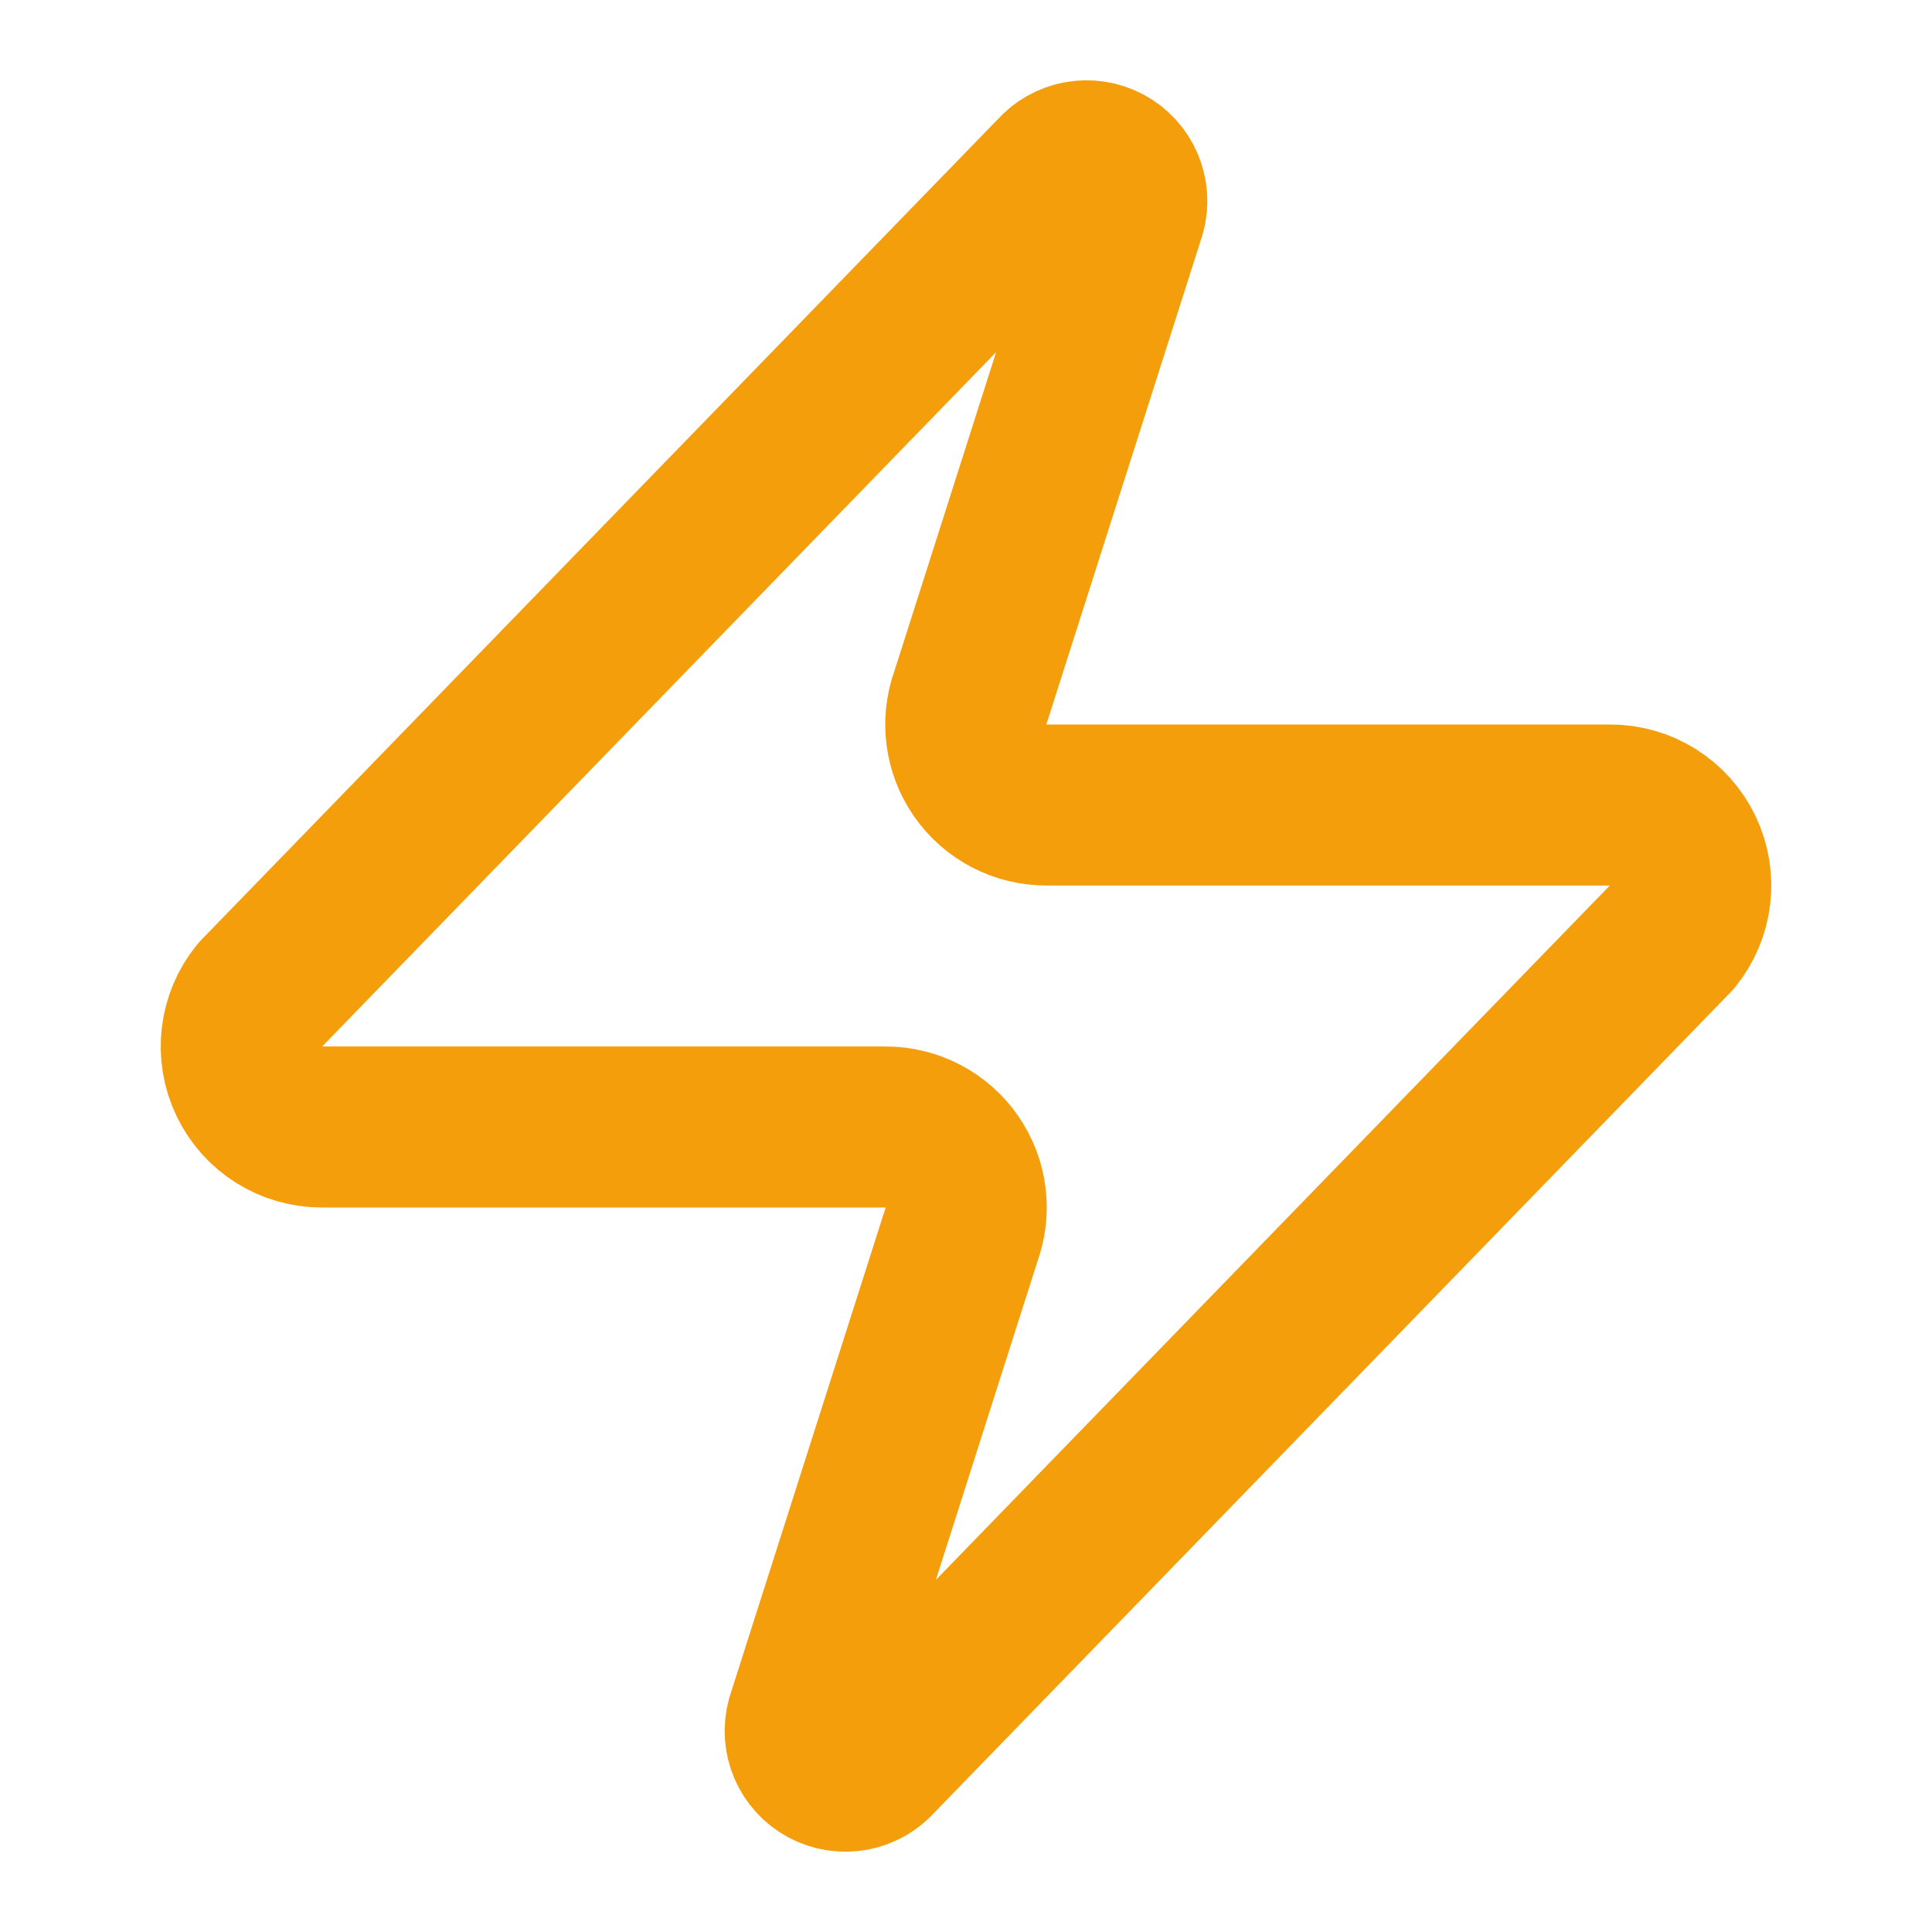
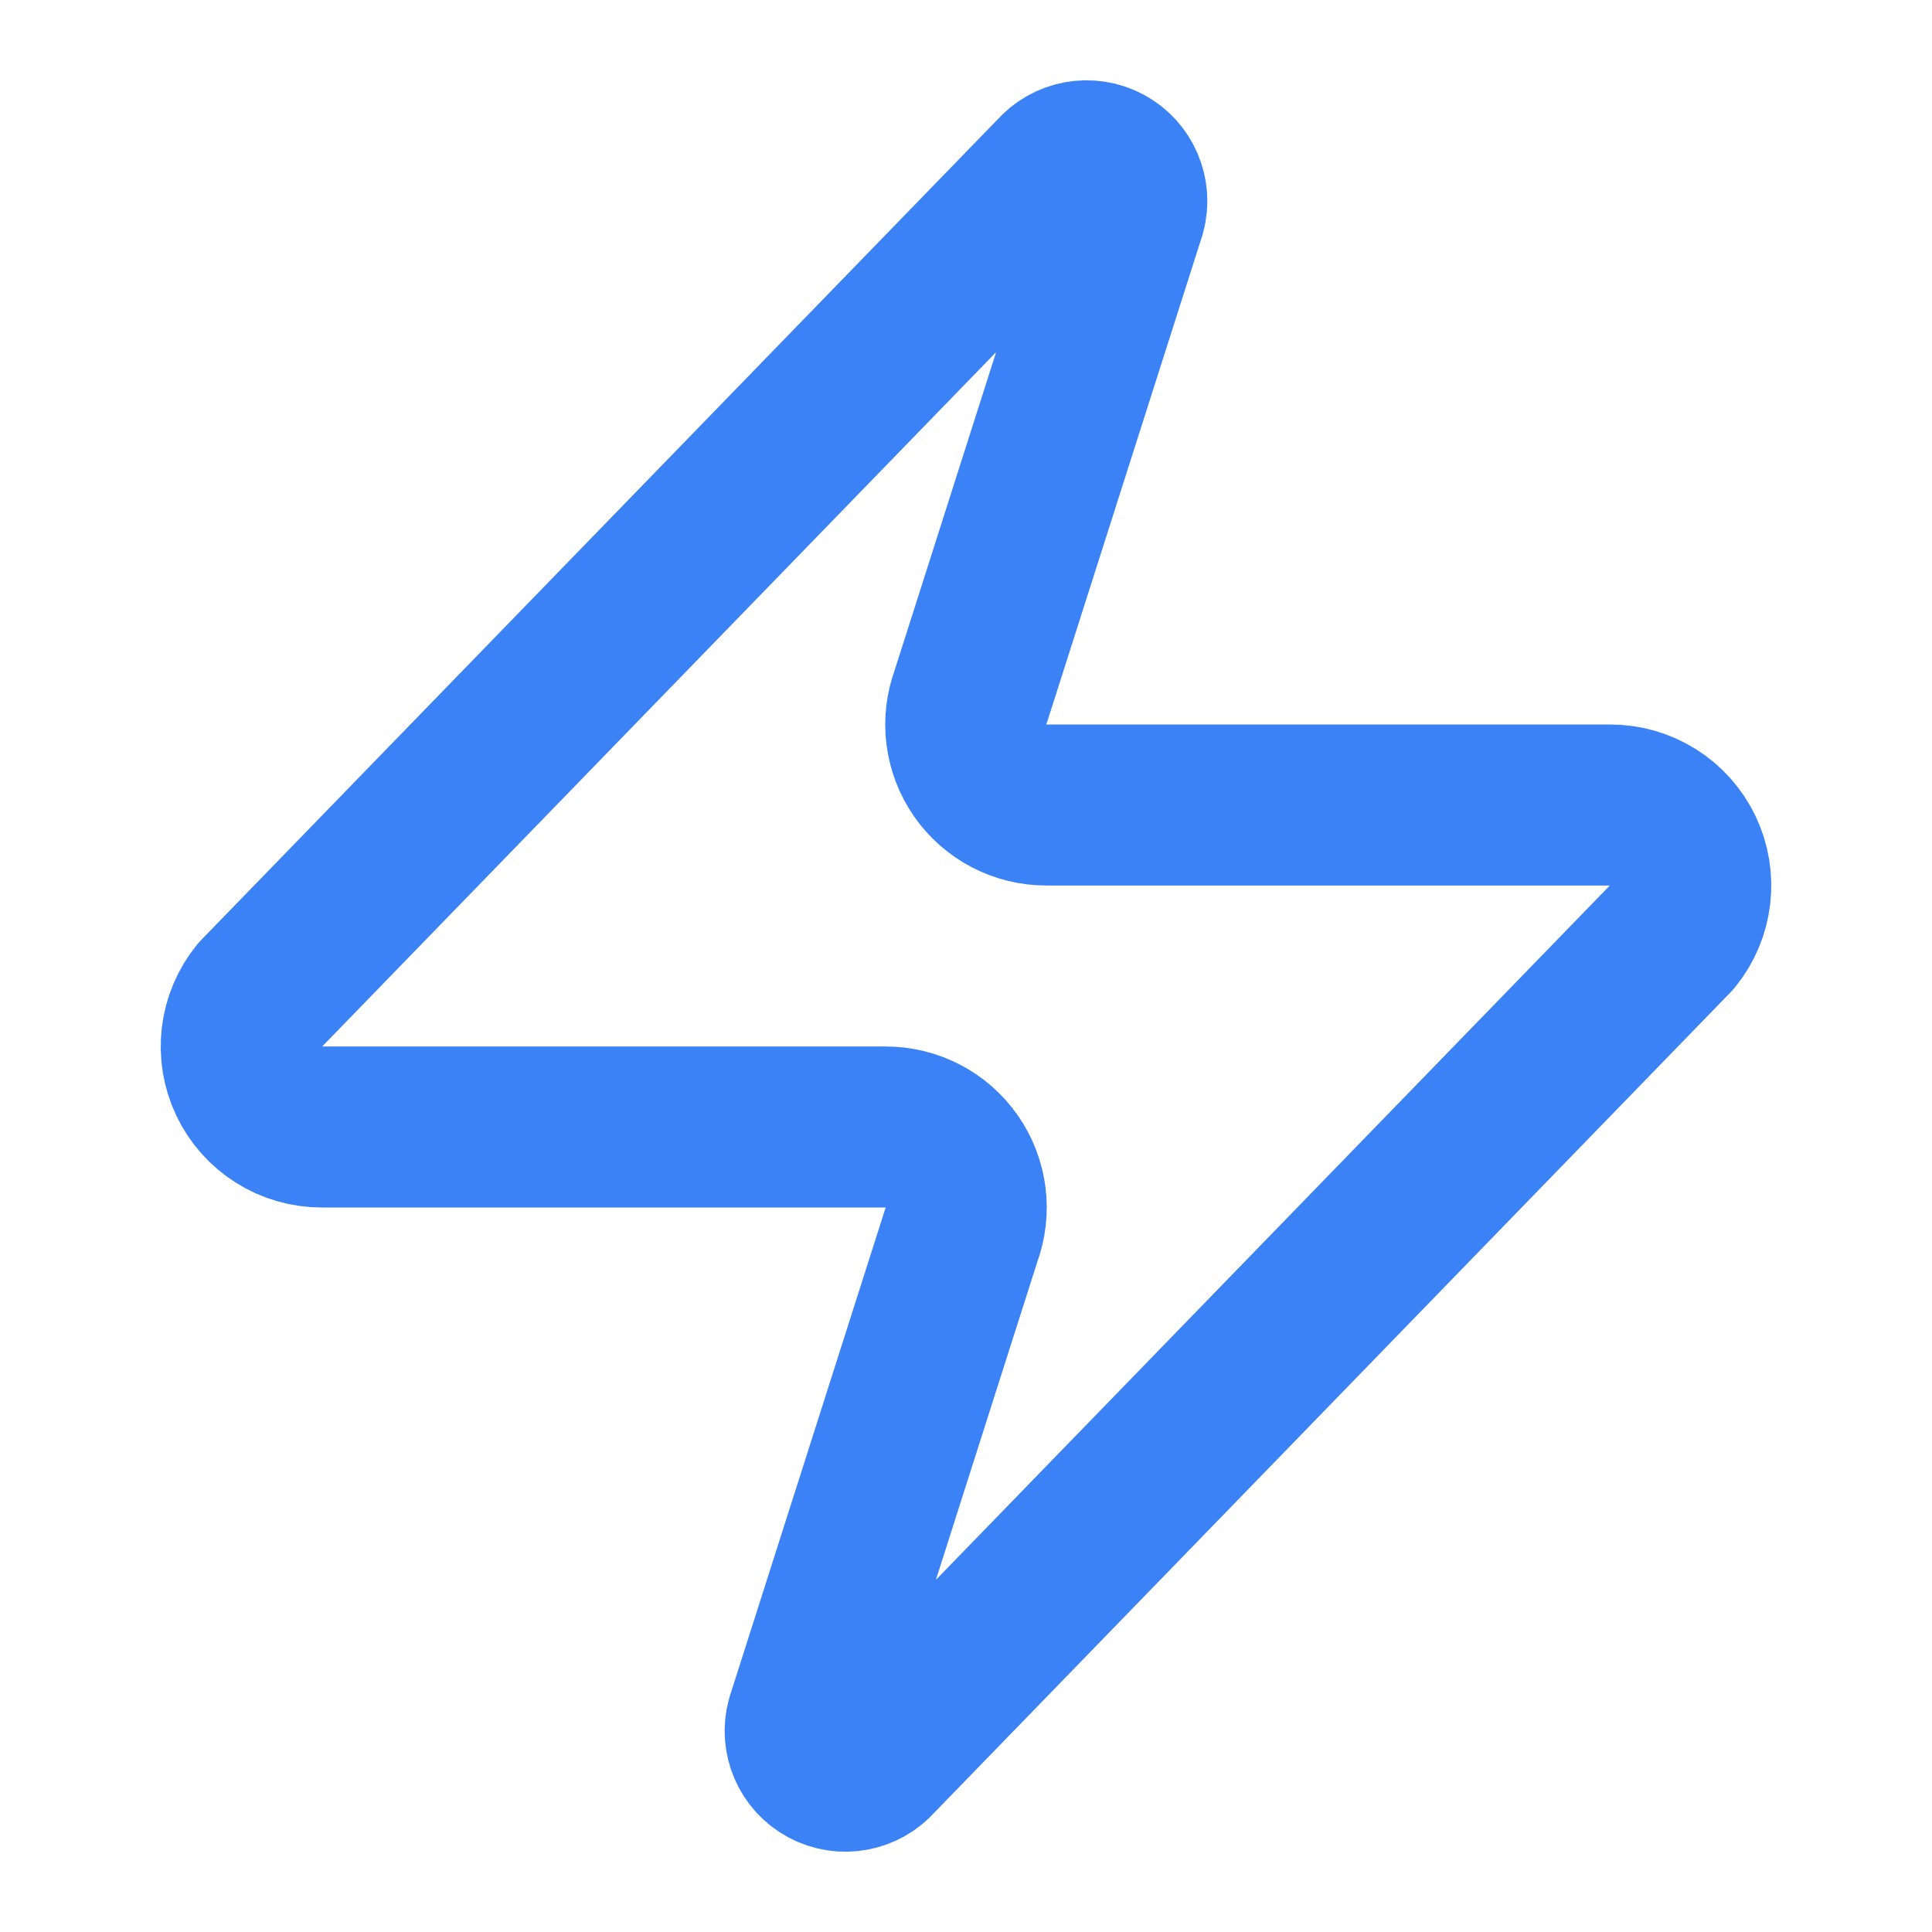
- <svg xmlns="http://www.w3.org/2000/svg" width="24" height="24" viewBox="0 0 24 24" fill="none" stroke="#f59e0b" stroke-width="2" stroke-linecap="round" stroke-linejoin="round">
+ <svg xmlns="http://www.w3.org/2000/svg" width="24" height="24" viewBox="0 0 24 24" fill="none" stroke="#3b82f6" stroke-width="2" stroke-linecap="round" stroke-linejoin="round">
  <path d="M4 14a1 1 0 0 1-.78-1.63l9.9-10.2a.5.5 0 0 1 .86.46l-1.92 6.02A1 1 0 0 0 13 10h7a1 1 0 0 1 .78 1.63l-9.9 10.2a.5.5 0 0 1-.86-.46l1.92-6.02A1 1 0 0 0 11 14z" />
</svg>
